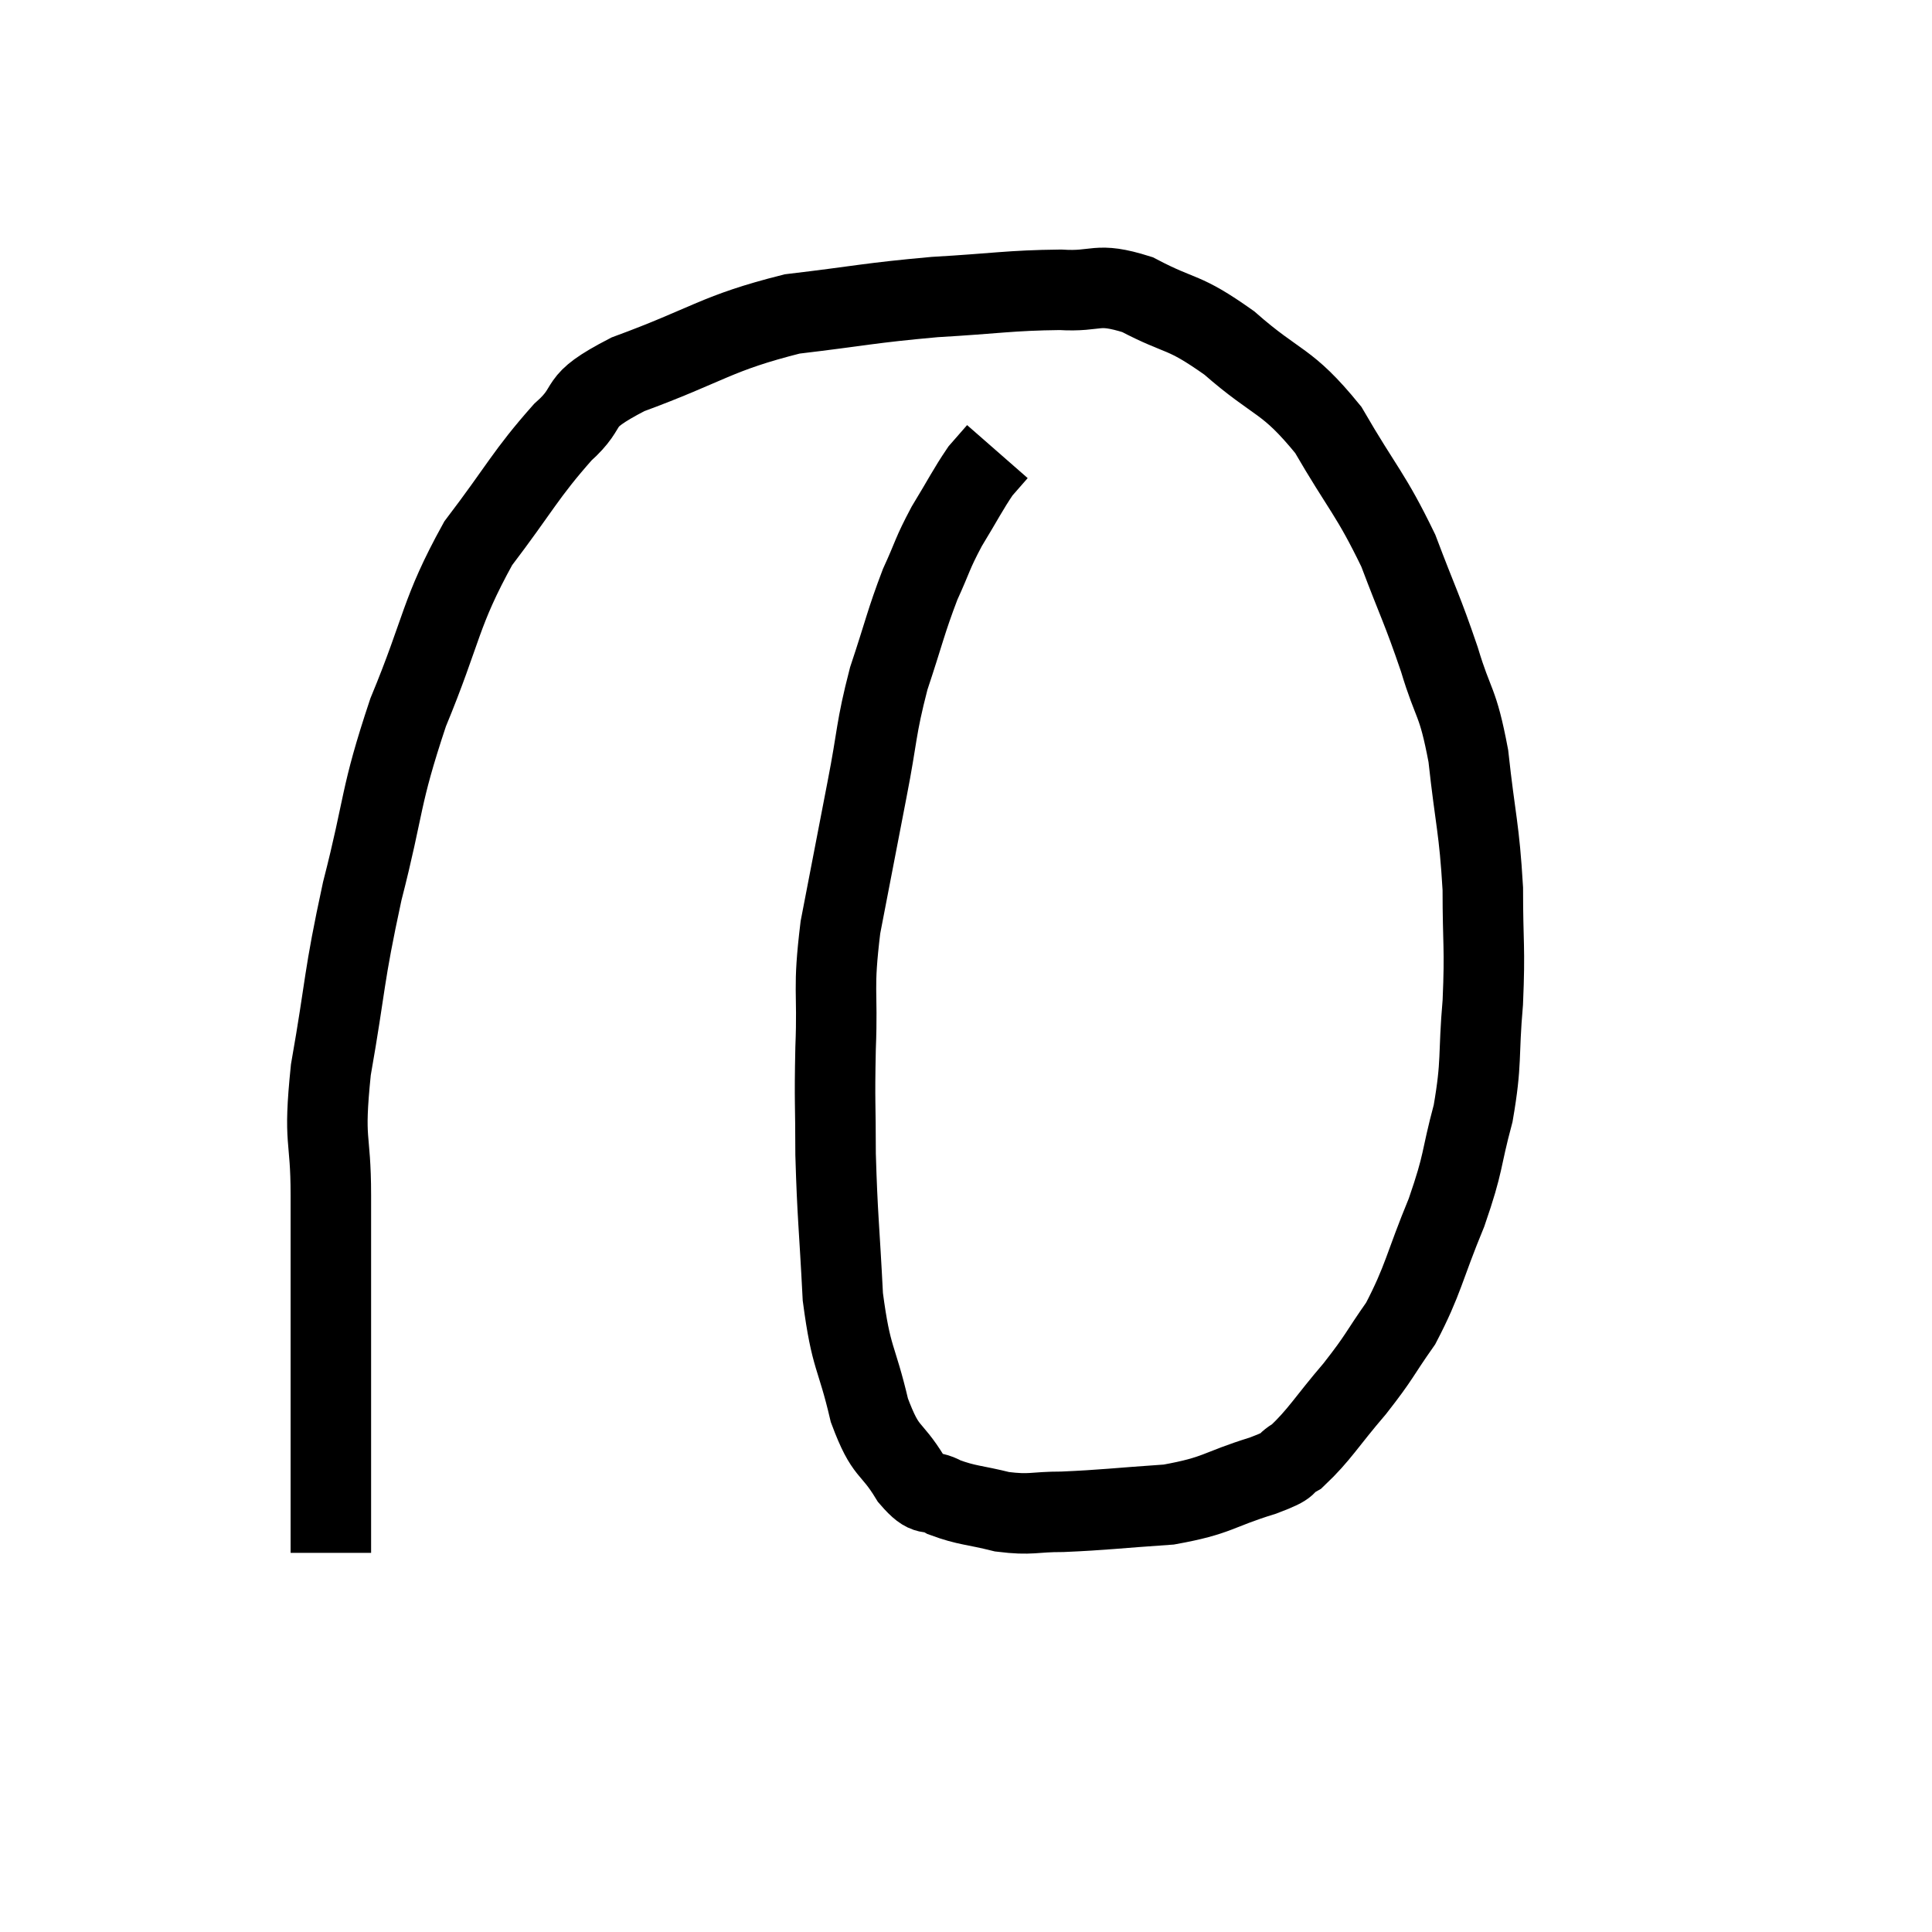
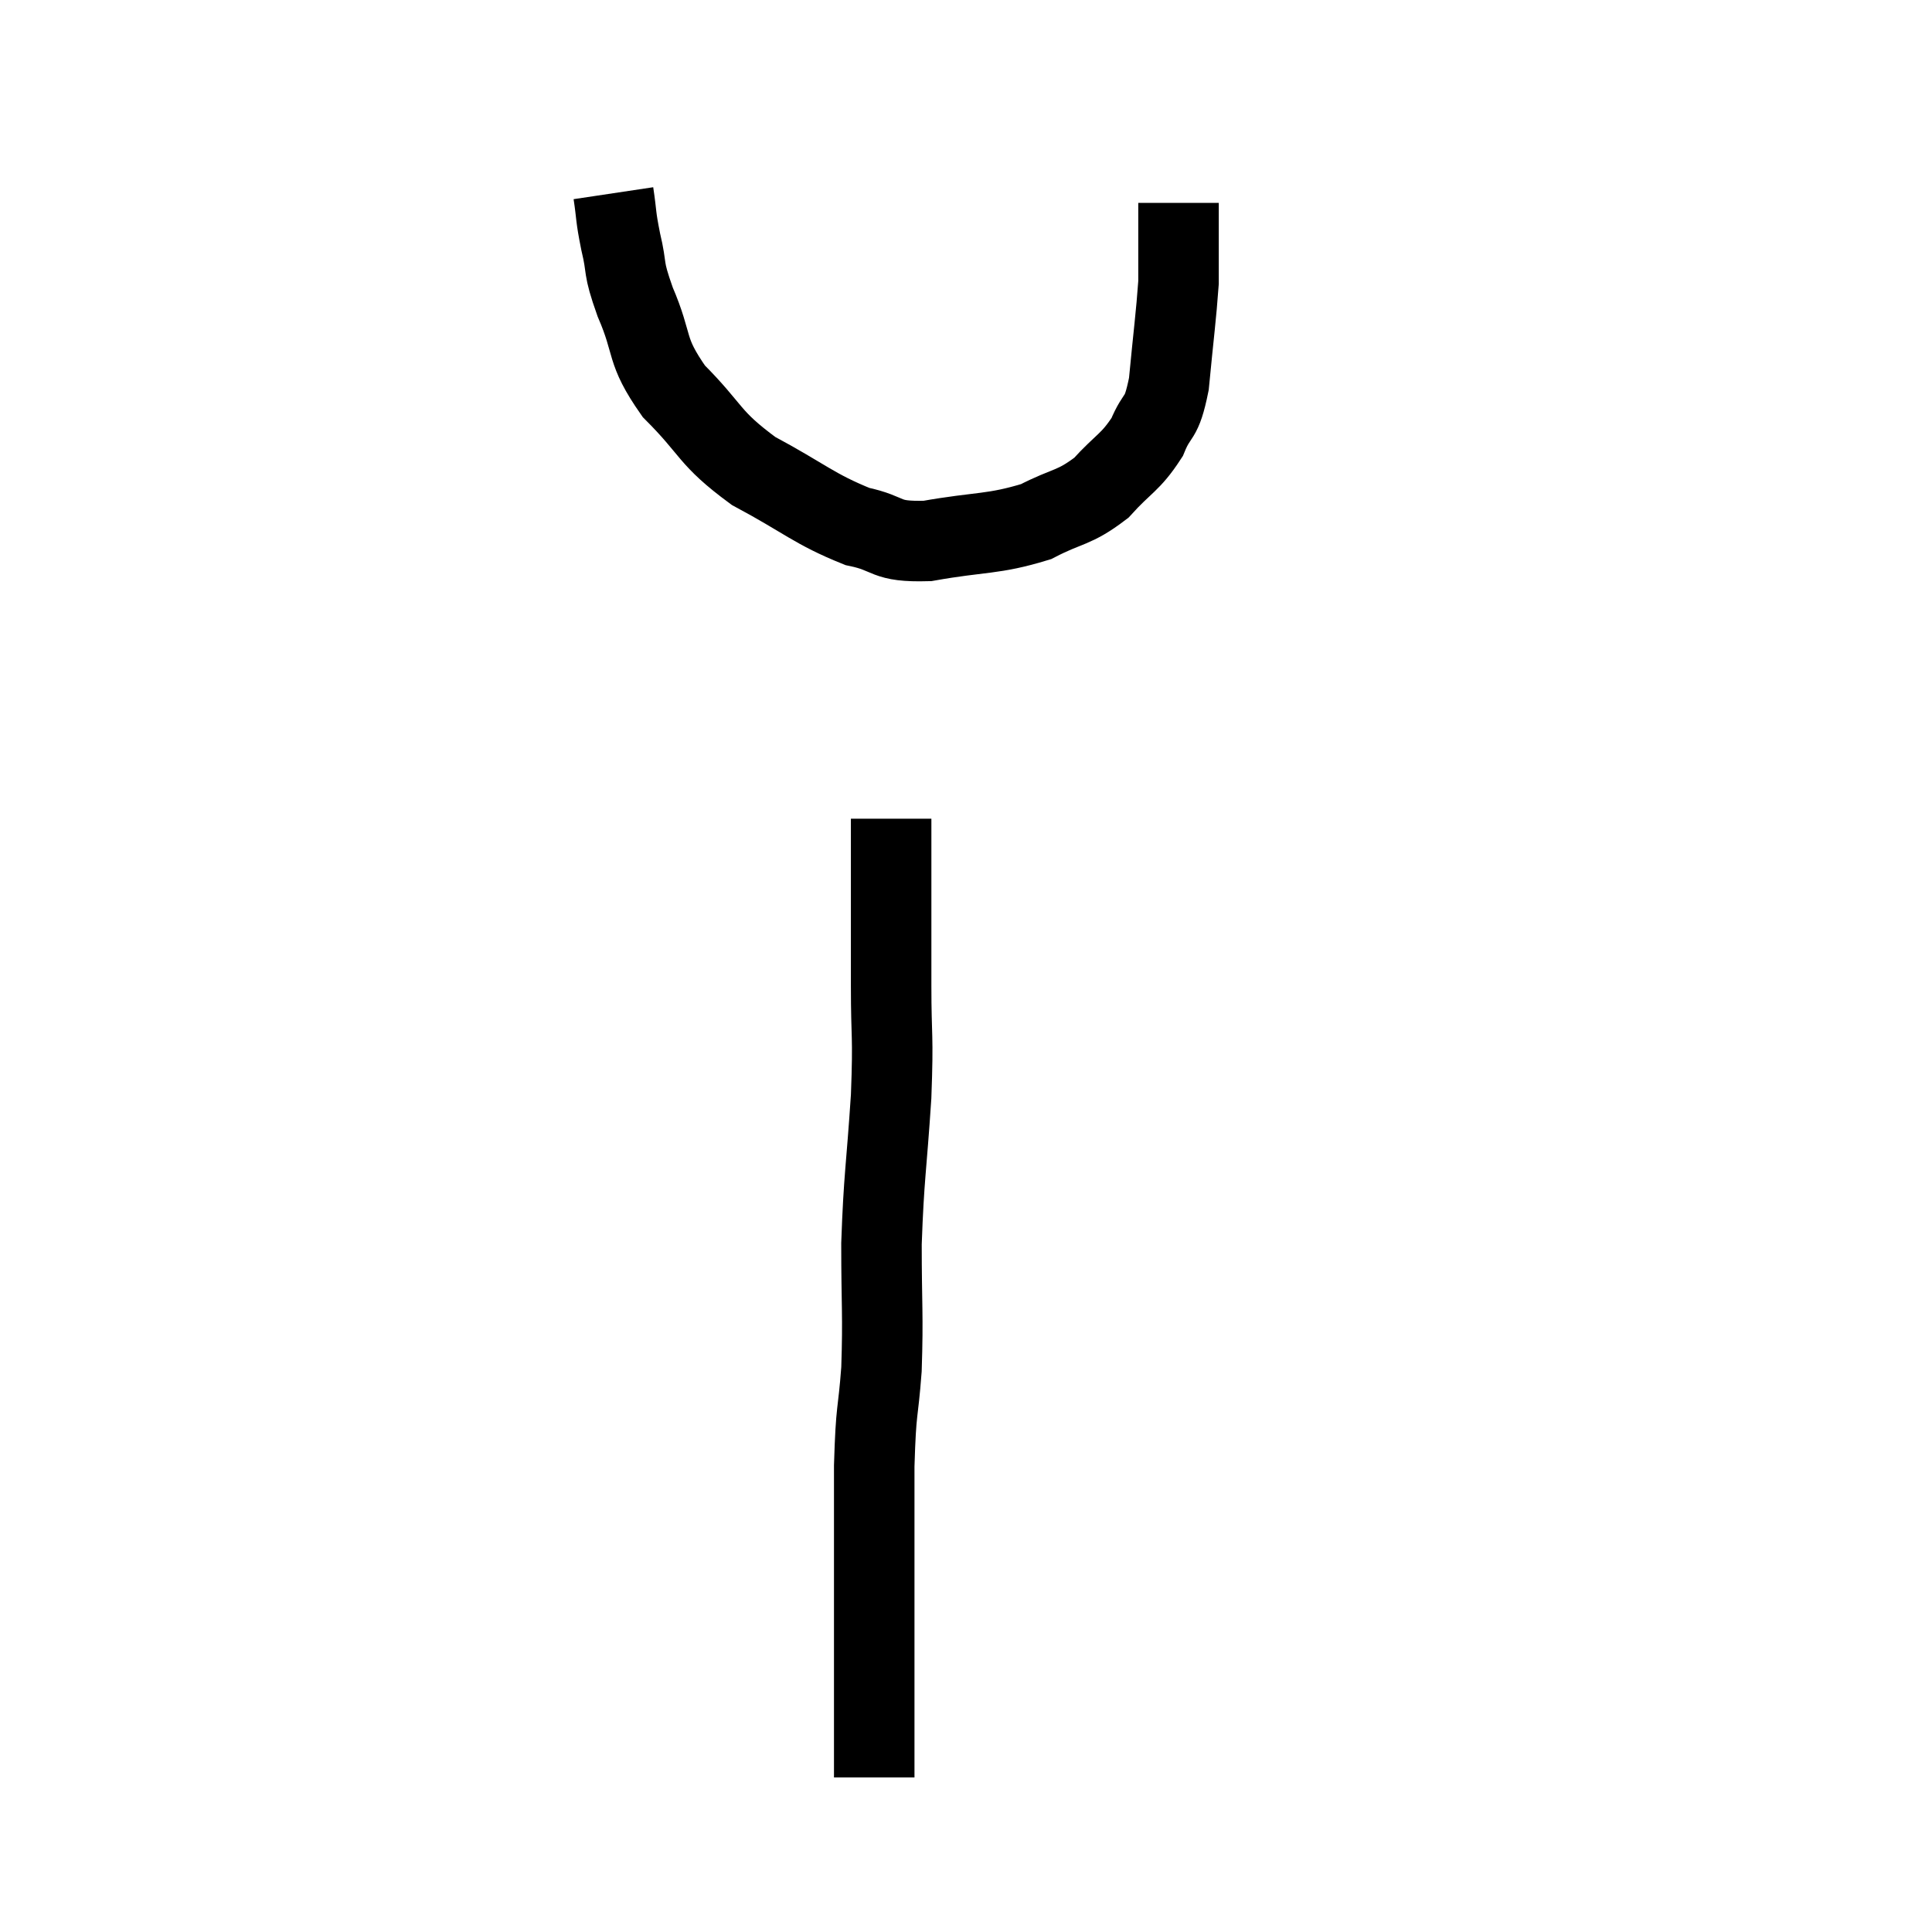
<svg xmlns="http://www.w3.org/2000/svg" width="48" height="48" viewBox="0 0 48 48">
-   <path d="M 8.22 38.58 C 8.22 36.6, 8.22 36.84, 8.22 34.62 C 8.22 32.16, 8.22 31.71, 8.22 29.7 C 8.22 28.14, 8.025 28.47, 8.22 26.58 C 8.61 24.36, 8.52 24.36, 9 22.14 C 9.57 19.92, 9.42 19.86, 10.14 17.7 C 11.01 15.6, 10.92 15.24, 11.88 13.5 C 12.93 12.12, 13.05 11.79, 13.98 10.74 C 14.79 10.02, 14.175 10.035, 15.6 9.3 C 17.64 8.55, 17.775 8.28, 19.68 7.8 C 21.45 7.59, 21.555 7.53, 23.22 7.38 C 24.78 7.29, 25.08 7.215, 26.34 7.2 C 27.3 7.26, 27.21 6.99, 28.26 7.32 C 29.4 7.92, 29.355 7.68, 30.54 8.52 C 31.77 9.6, 31.95 9.39, 33 10.68 C 33.87 12.18, 34.05 12.255, 34.74 13.68 C 35.25 15.03, 35.325 15.105, 35.76 16.38 C 36.12 17.58, 36.21 17.355, 36.48 18.78 C 36.66 20.43, 36.75 20.55, 36.84 22.08 C 36.84 23.49, 36.9 23.505, 36.84 24.9 C 36.72 26.28, 36.825 26.355, 36.6 27.66 C 36.27 28.89, 36.39 28.815, 35.94 30.12 C 35.37 31.5, 35.37 31.785, 34.8 32.88 C 34.23 33.69, 34.305 33.675, 33.66 34.5 C 32.94 35.34, 32.79 35.64, 32.22 36.18 C 31.8 36.42, 32.175 36.36, 31.38 36.66 C 30.21 37.02, 30.285 37.155, 29.04 37.38 C 27.72 37.47, 27.435 37.515, 26.4 37.56 C 25.65 37.56, 25.635 37.65, 24.9 37.56 C 24.18 37.38, 24.03 37.41, 23.46 37.2 C 23.04 36.96, 23.085 37.26, 22.62 36.72 C 22.11 35.88, 22.02 36.165, 21.6 35.04 C 21.27 33.63, 21.15 33.81, 20.94 32.22 C 20.85 30.45, 20.805 30.225, 20.76 28.68 C 20.76 27.36, 20.73 27.45, 20.76 26.04 C 20.82 24.54, 20.685 24.645, 20.88 23.04 C 21.21 21.33, 21.24 21.165, 21.54 19.62 C 21.81 18.24, 21.75 18.135, 22.08 16.86 C 22.47 15.69, 22.5 15.465, 22.86 14.52 C 23.19 13.8, 23.145 13.785, 23.52 13.08 C 23.94 12.39, 24.045 12.165, 24.36 11.7 C 24.57 11.46, 24.675 11.34, 24.78 11.22 L 24.78 11.22" fill="none" stroke="black" stroke-width="2" />
+   <path d="M 15.24 4.8 C 15.33 5.4, 15.285 5.325, 15.42 6 C 15.6 6.75, 15.45 6.57, 15.78 7.5 C 16.26 8.61, 16.005 8.67, 16.74 9.72 C 17.73 10.71, 17.58 10.86, 18.72 11.7 C 20.01 12.39, 20.22 12.645, 21.3 13.08 C 22.17 13.26, 21.93 13.47, 23.04 13.44 C 24.39 13.2, 24.66 13.29, 25.74 12.96 C 26.55 12.54, 26.67 12.645, 27.36 12.12 C 27.93 11.49, 28.08 11.505, 28.5 10.86 C 28.77 10.2, 28.845 10.5, 29.04 9.54 C 29.16 8.28, 29.22 7.86, 29.28 7.02 C 29.28 6.6, 29.28 6.6, 29.28 6.18 C 29.28 5.76, 29.28 5.58, 29.28 5.34 C 29.28 5.28, 29.28 5.295, 29.28 5.22 C 29.28 5.13, 29.28 5.085, 29.28 5.04 L 29.28 5.04" fill="none" stroke="black" stroke-width="2" />
+   <path d="M 22.14 20.34 C 22.14 21.27, 22.14 21.165, 22.14 22.2 C 22.14 23.34, 22.14 23.22, 22.14 24.48 C 22.14 25.86, 22.2 25.635, 22.14 27.24 C 22.02 29.07, 21.96 29.205, 21.9 30.9 C 21.9 32.46, 21.945 32.64, 21.9 34.02 C 21.81 35.22, 21.765 34.905, 21.72 36.42 C 21.72 38.25, 21.72 38.685, 21.72 40.08 C 21.72 41.04, 21.72 41.325, 21.72 42 C 21.72 42.39, 21.72 42.465, 21.72 42.78 C 21.72 43.02, 21.72 42.915, 21.72 43.26 C 21.72 43.71, 21.72 43.935, 21.72 44.16 C 21.72 44.16, 21.72 44.16, 21.72 44.16 C 21.72 44.16, 21.72 44.16, 21.72 44.16 L 21.72 44.16" fill="none" stroke="black" stroke-width="2" />
</svg>
